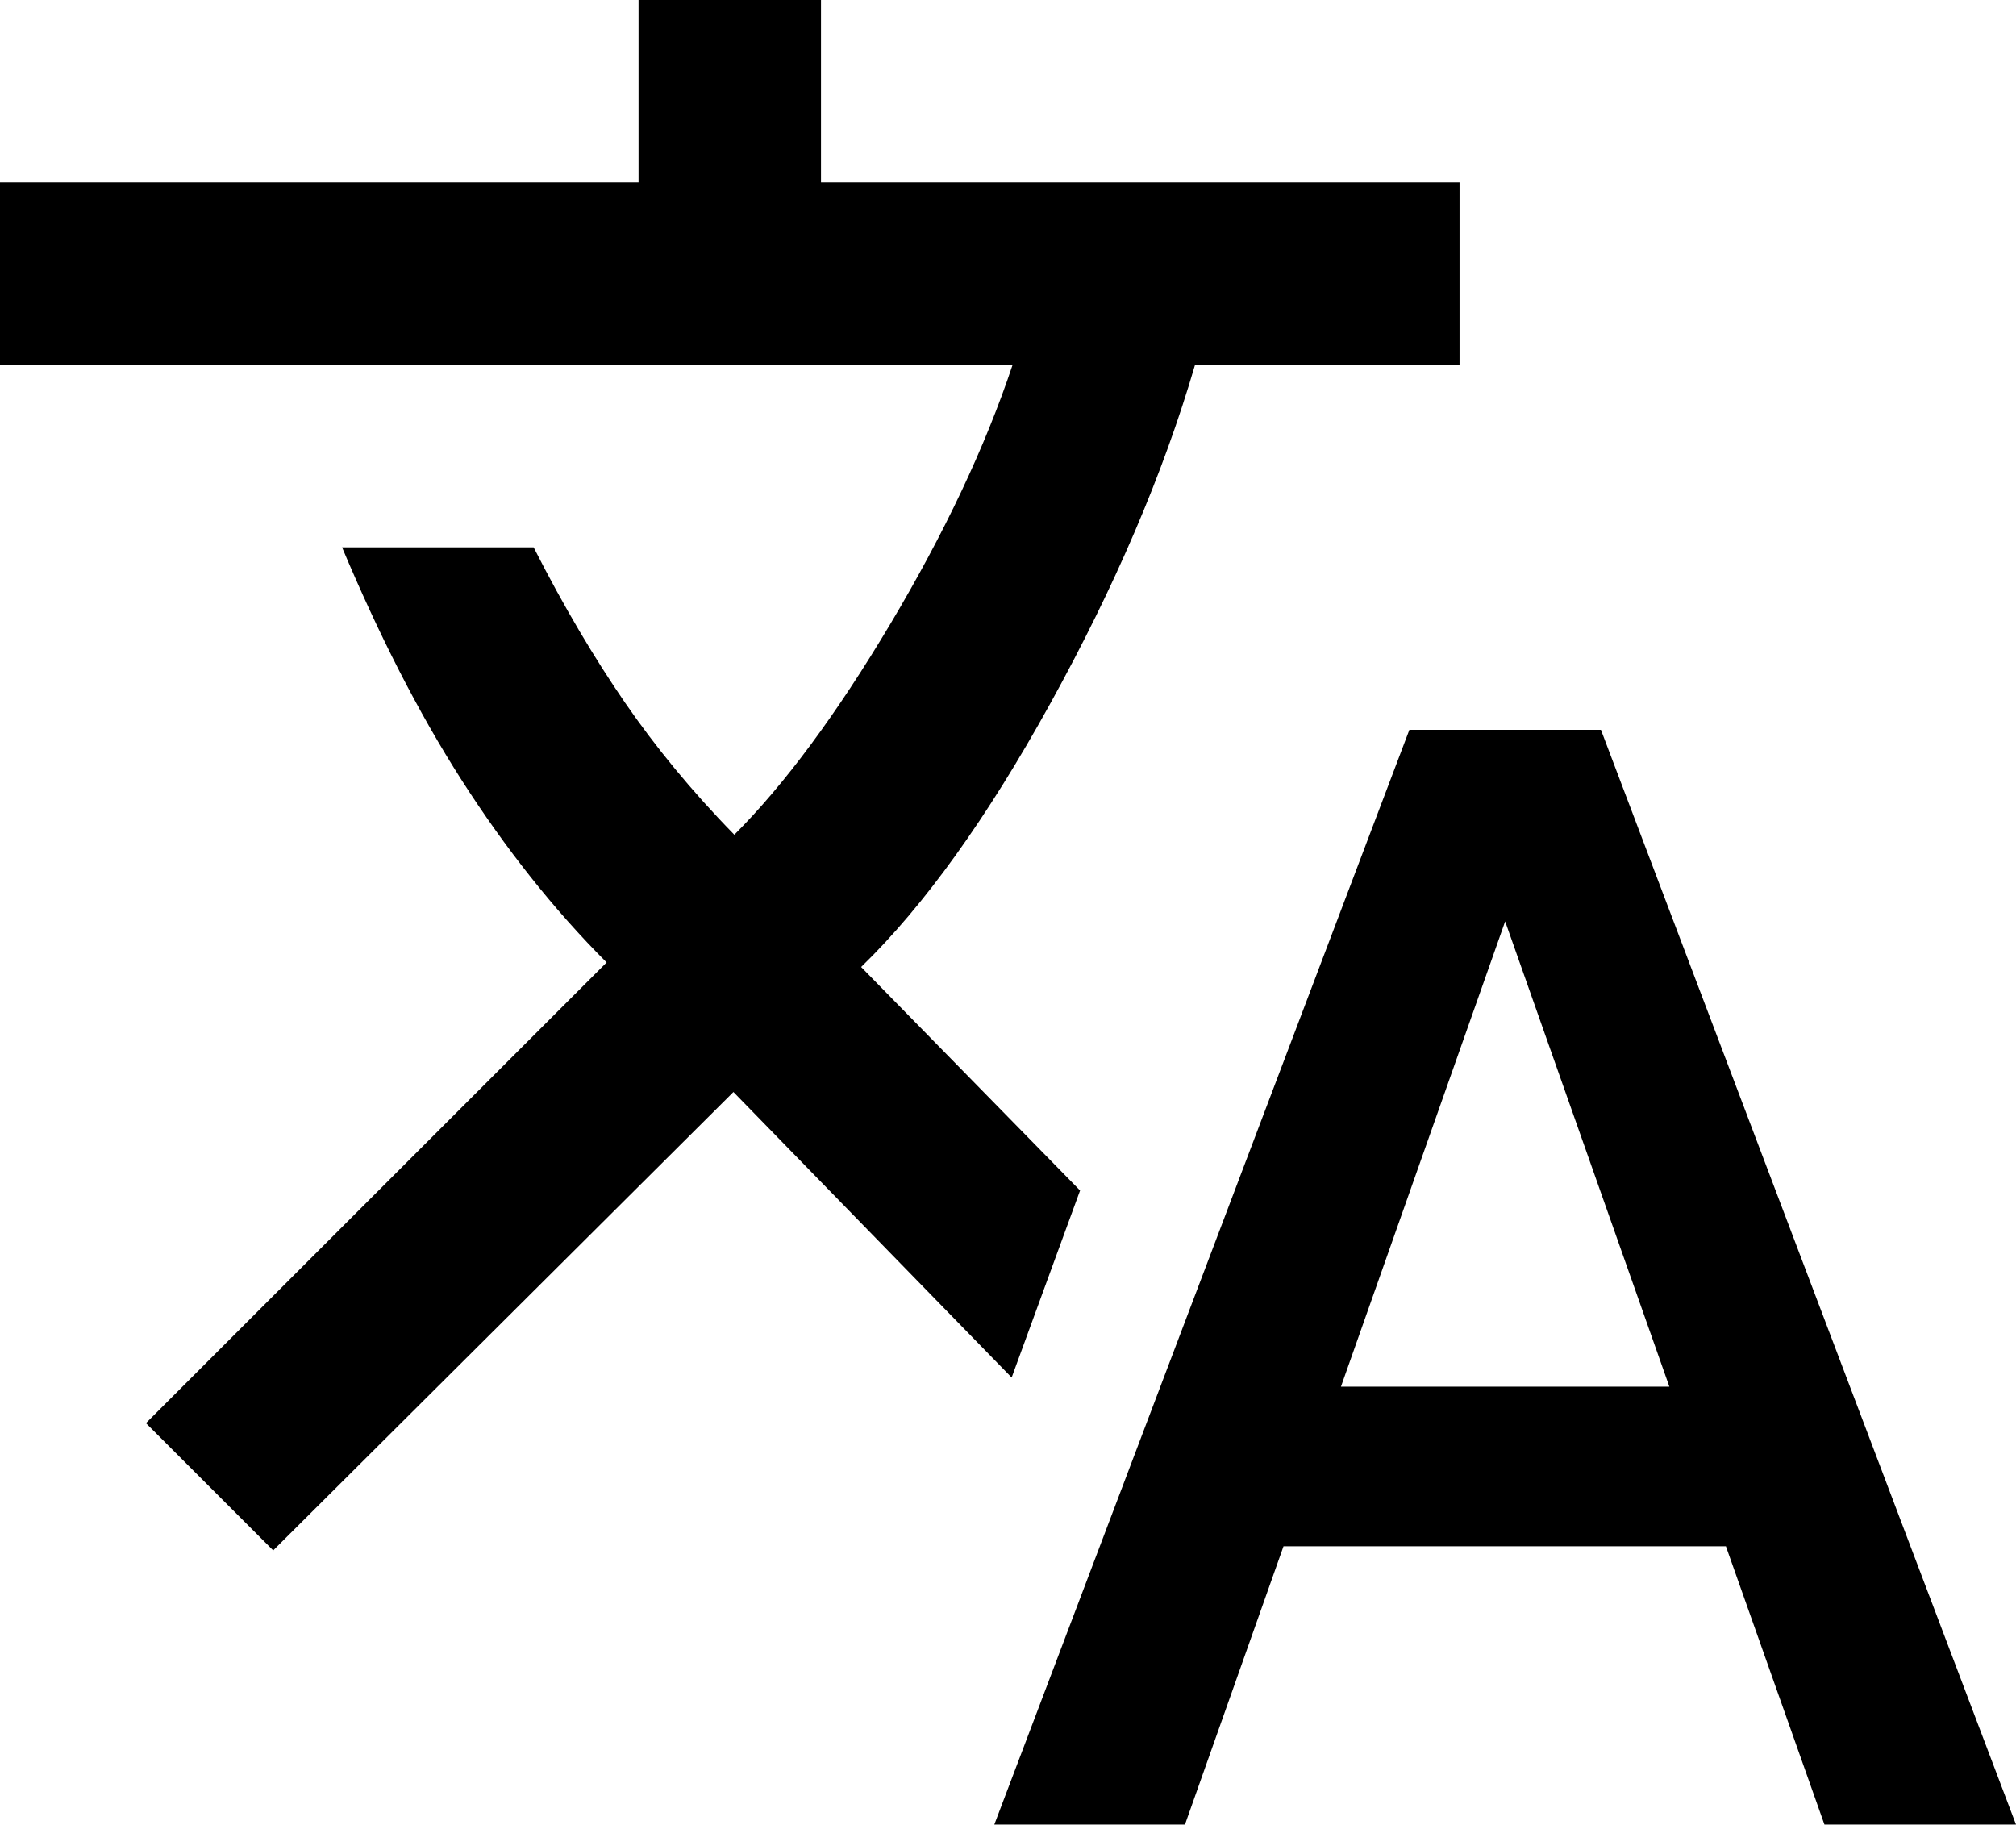
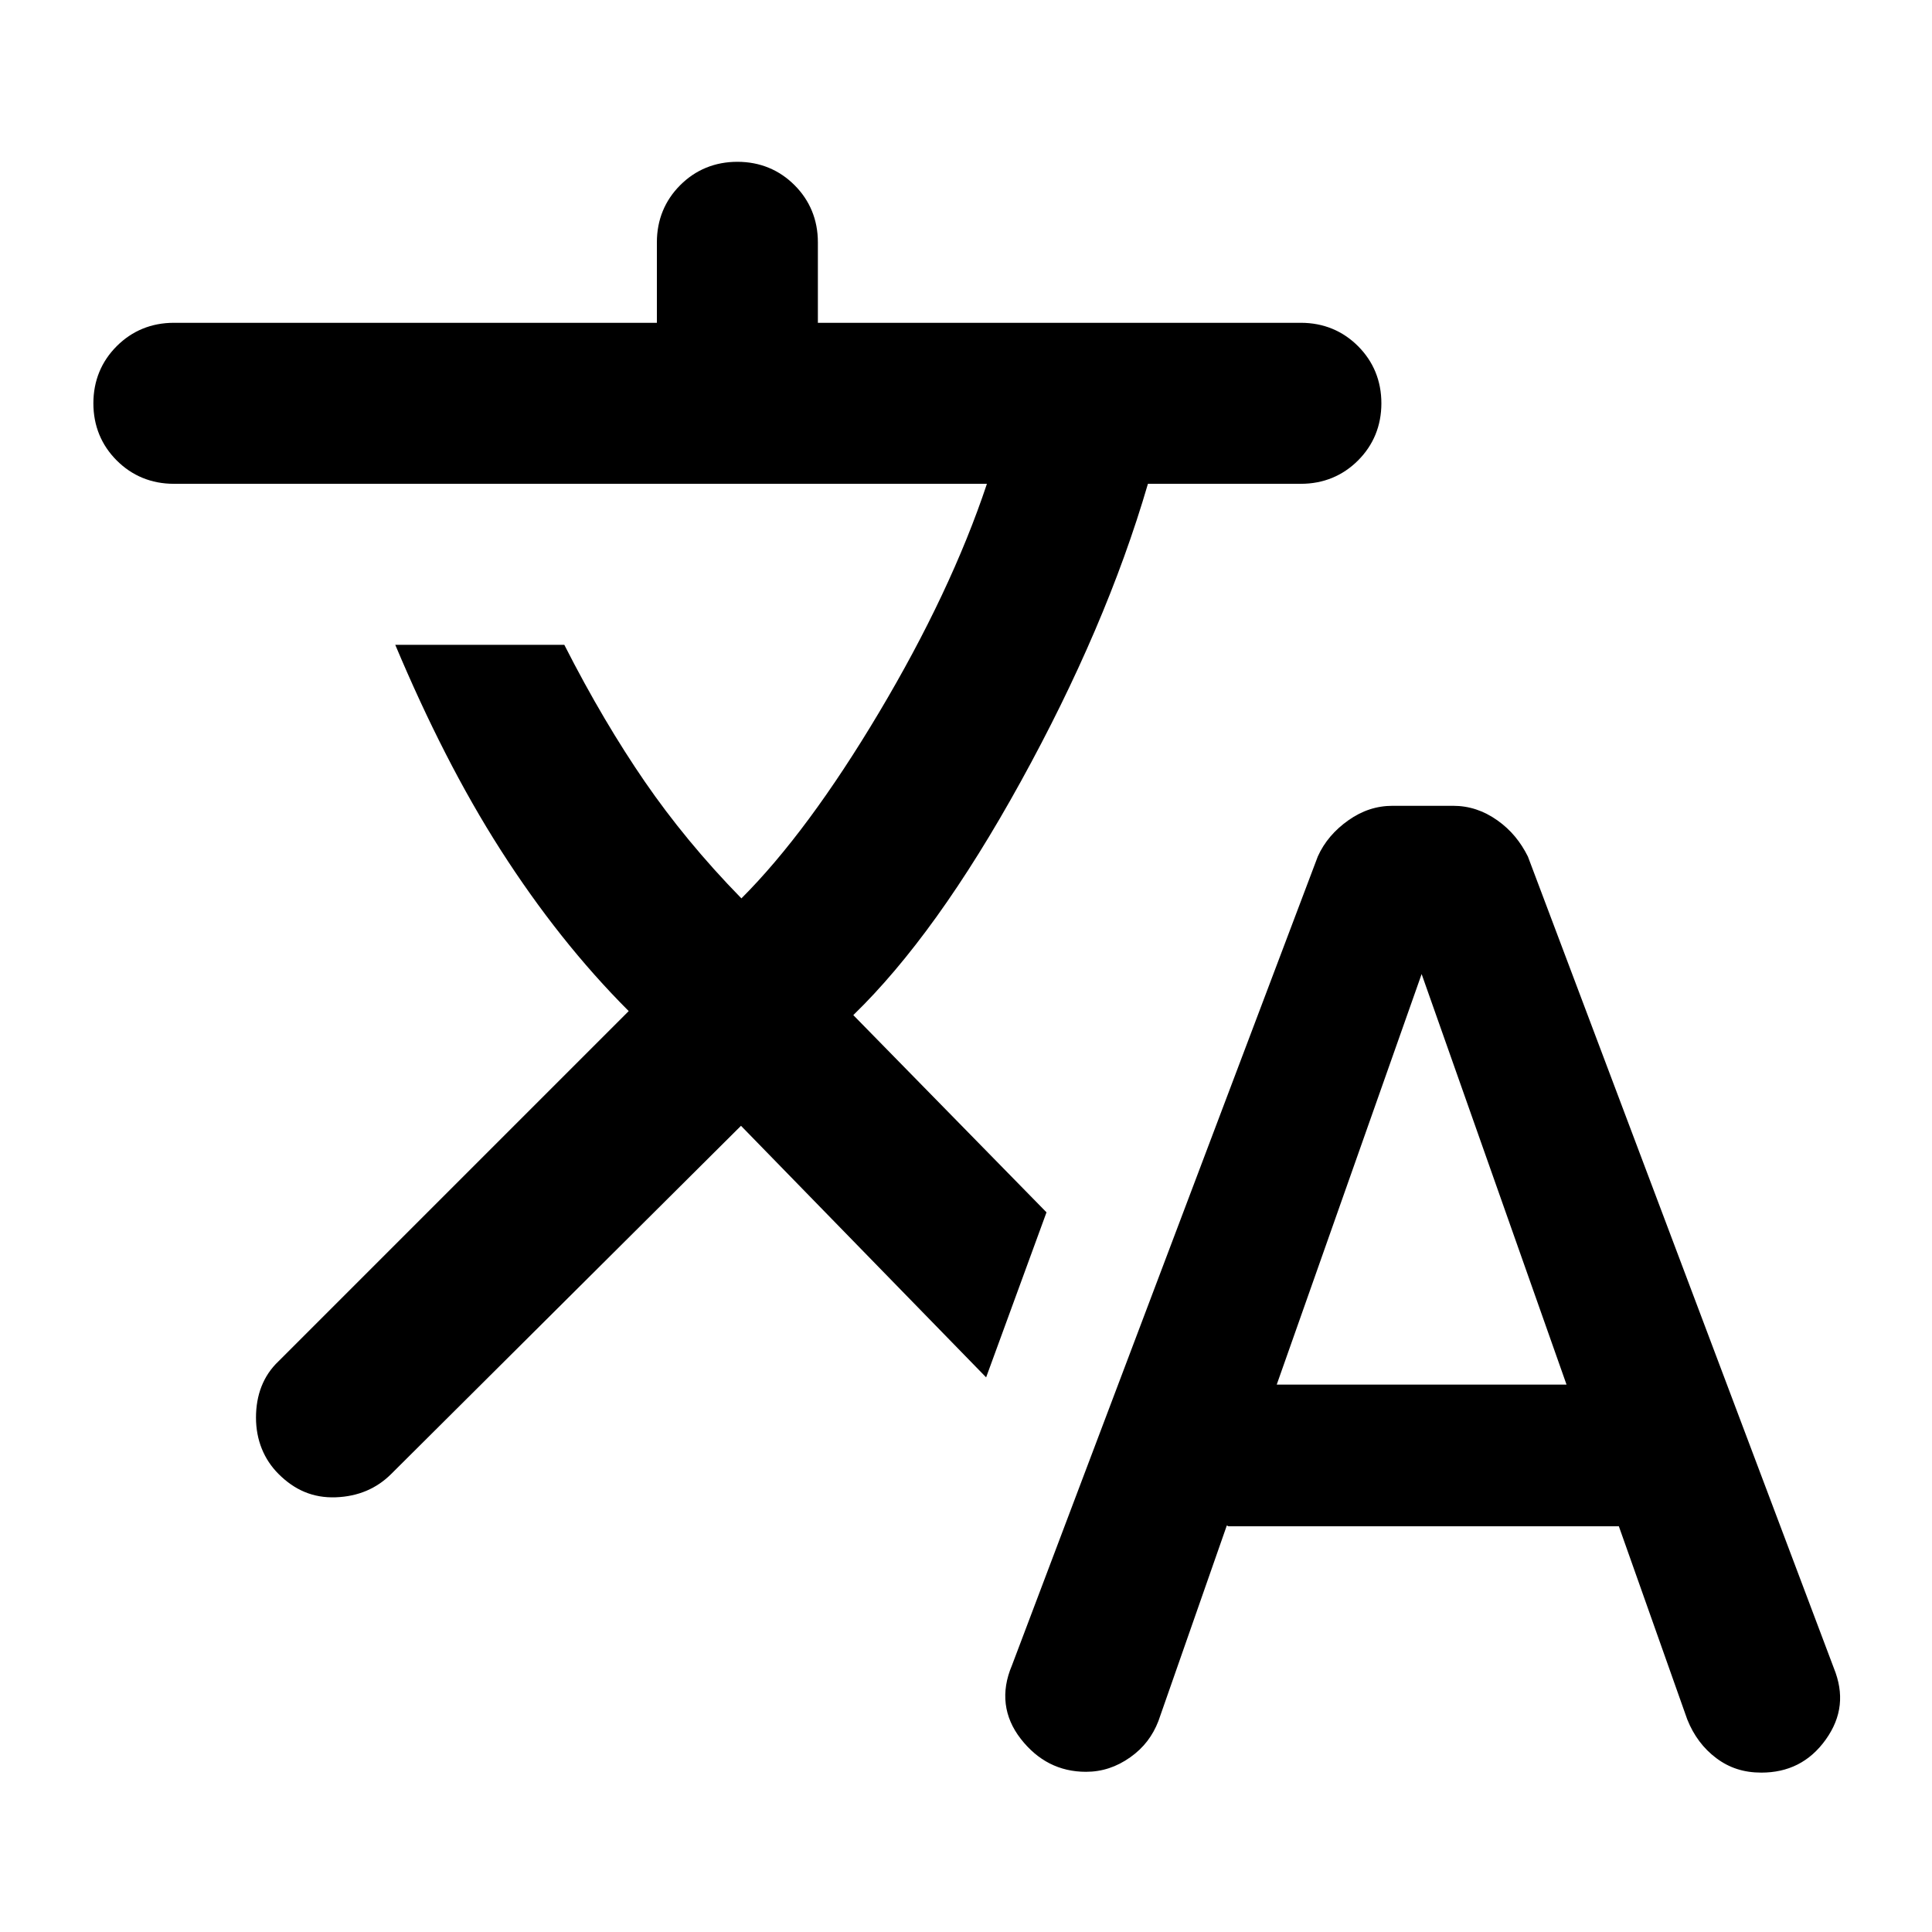
- <svg xmlns="http://www.w3.org/2000/svg" viewBox="0 0 22.1 20">
-   <path d="M10.9,20l4.55-12h2.1l4.55,12h-2.1l-1.08-3.05h-4.85l-1.08,3.05h-2.1ZM3,17l-1.4-1.4,5.05-5.05c-.58-.58-1.11-1.25-1.59-2s-.91-1.6-1.31-2.55h2.1c.33.65.67,1.22,1,1.7s.73.97,1.2,1.45c.55-.55,1.12-1.32,1.71-2.31s1.04-1.94,1.34-2.84H0v-2h7V0h2v2h7v2h-2.9c-.35,1.2-.88,2.43-1.58,3.7s-1.39,2.23-2.08,2.9l2.4,2.45-.75,2.05-3.05-3.13-5.05,5.03ZM14.7,15.2h3.6l-1.8-5.1-1.8,5.1Z" />
+ <svg xmlns="http://www.w3.org/2000/svg" viewBox="0 0 24 24">
+   <path d="M15.24,18.95l-.85,2.43c-.07.18-.18.33-.35.45s-.35.18-.55.18c-.33,0-.6-.14-.81-.41s-.25-.58-.11-.91l3.8-10.05c.08-.18.21-.33.38-.45s.35-.18.55-.18h.75c.2,0,.38.06.55.18s.29.27.38.45l3.8,10.08c.13.32.1.61-.1.89s-.47.41-.8.41c-.22,0-.4-.06-.56-.18s-.28-.28-.36-.48l-.85-2.4h-4.85ZM9.21,13.98l-4.35,4.33c-.18.18-.41.28-.69.29s-.51-.09-.71-.29c-.18-.18-.28-.42-.28-.7s.09-.52.28-.7l4.35-4.35c-.58-.58-1.11-1.25-1.59-2s-.91-1.6-1.31-2.55h2.1c.33.65.67,1.22,1,1.7s.73.97,1.2,1.45c.55-.55,1.12-1.32,1.71-2.31s1.04-1.94,1.34-2.84H2.16c-.28,0-.52-.1-.71-.29s-.29-.43-.29-.71.1-.52.29-.71.43-.29.71-.29h6v-1c0-.28.1-.52.29-.71s.43-.29.71-.29.52.1.71.29.29.43.29.71v1h6c.28,0,.52.1.71.29s.29.43.29.71-.1.52-.29.71-.43.29-.71.29h-1.9c-.35,1.2-.88,2.43-1.58,3.7s-1.39,2.23-2.08,2.9l2.4,2.45-.75,2.05-3.05-3.13ZM15.86,17.2h3.6l-1.8-5.1-1.8,5.1Z" />
</svg>
